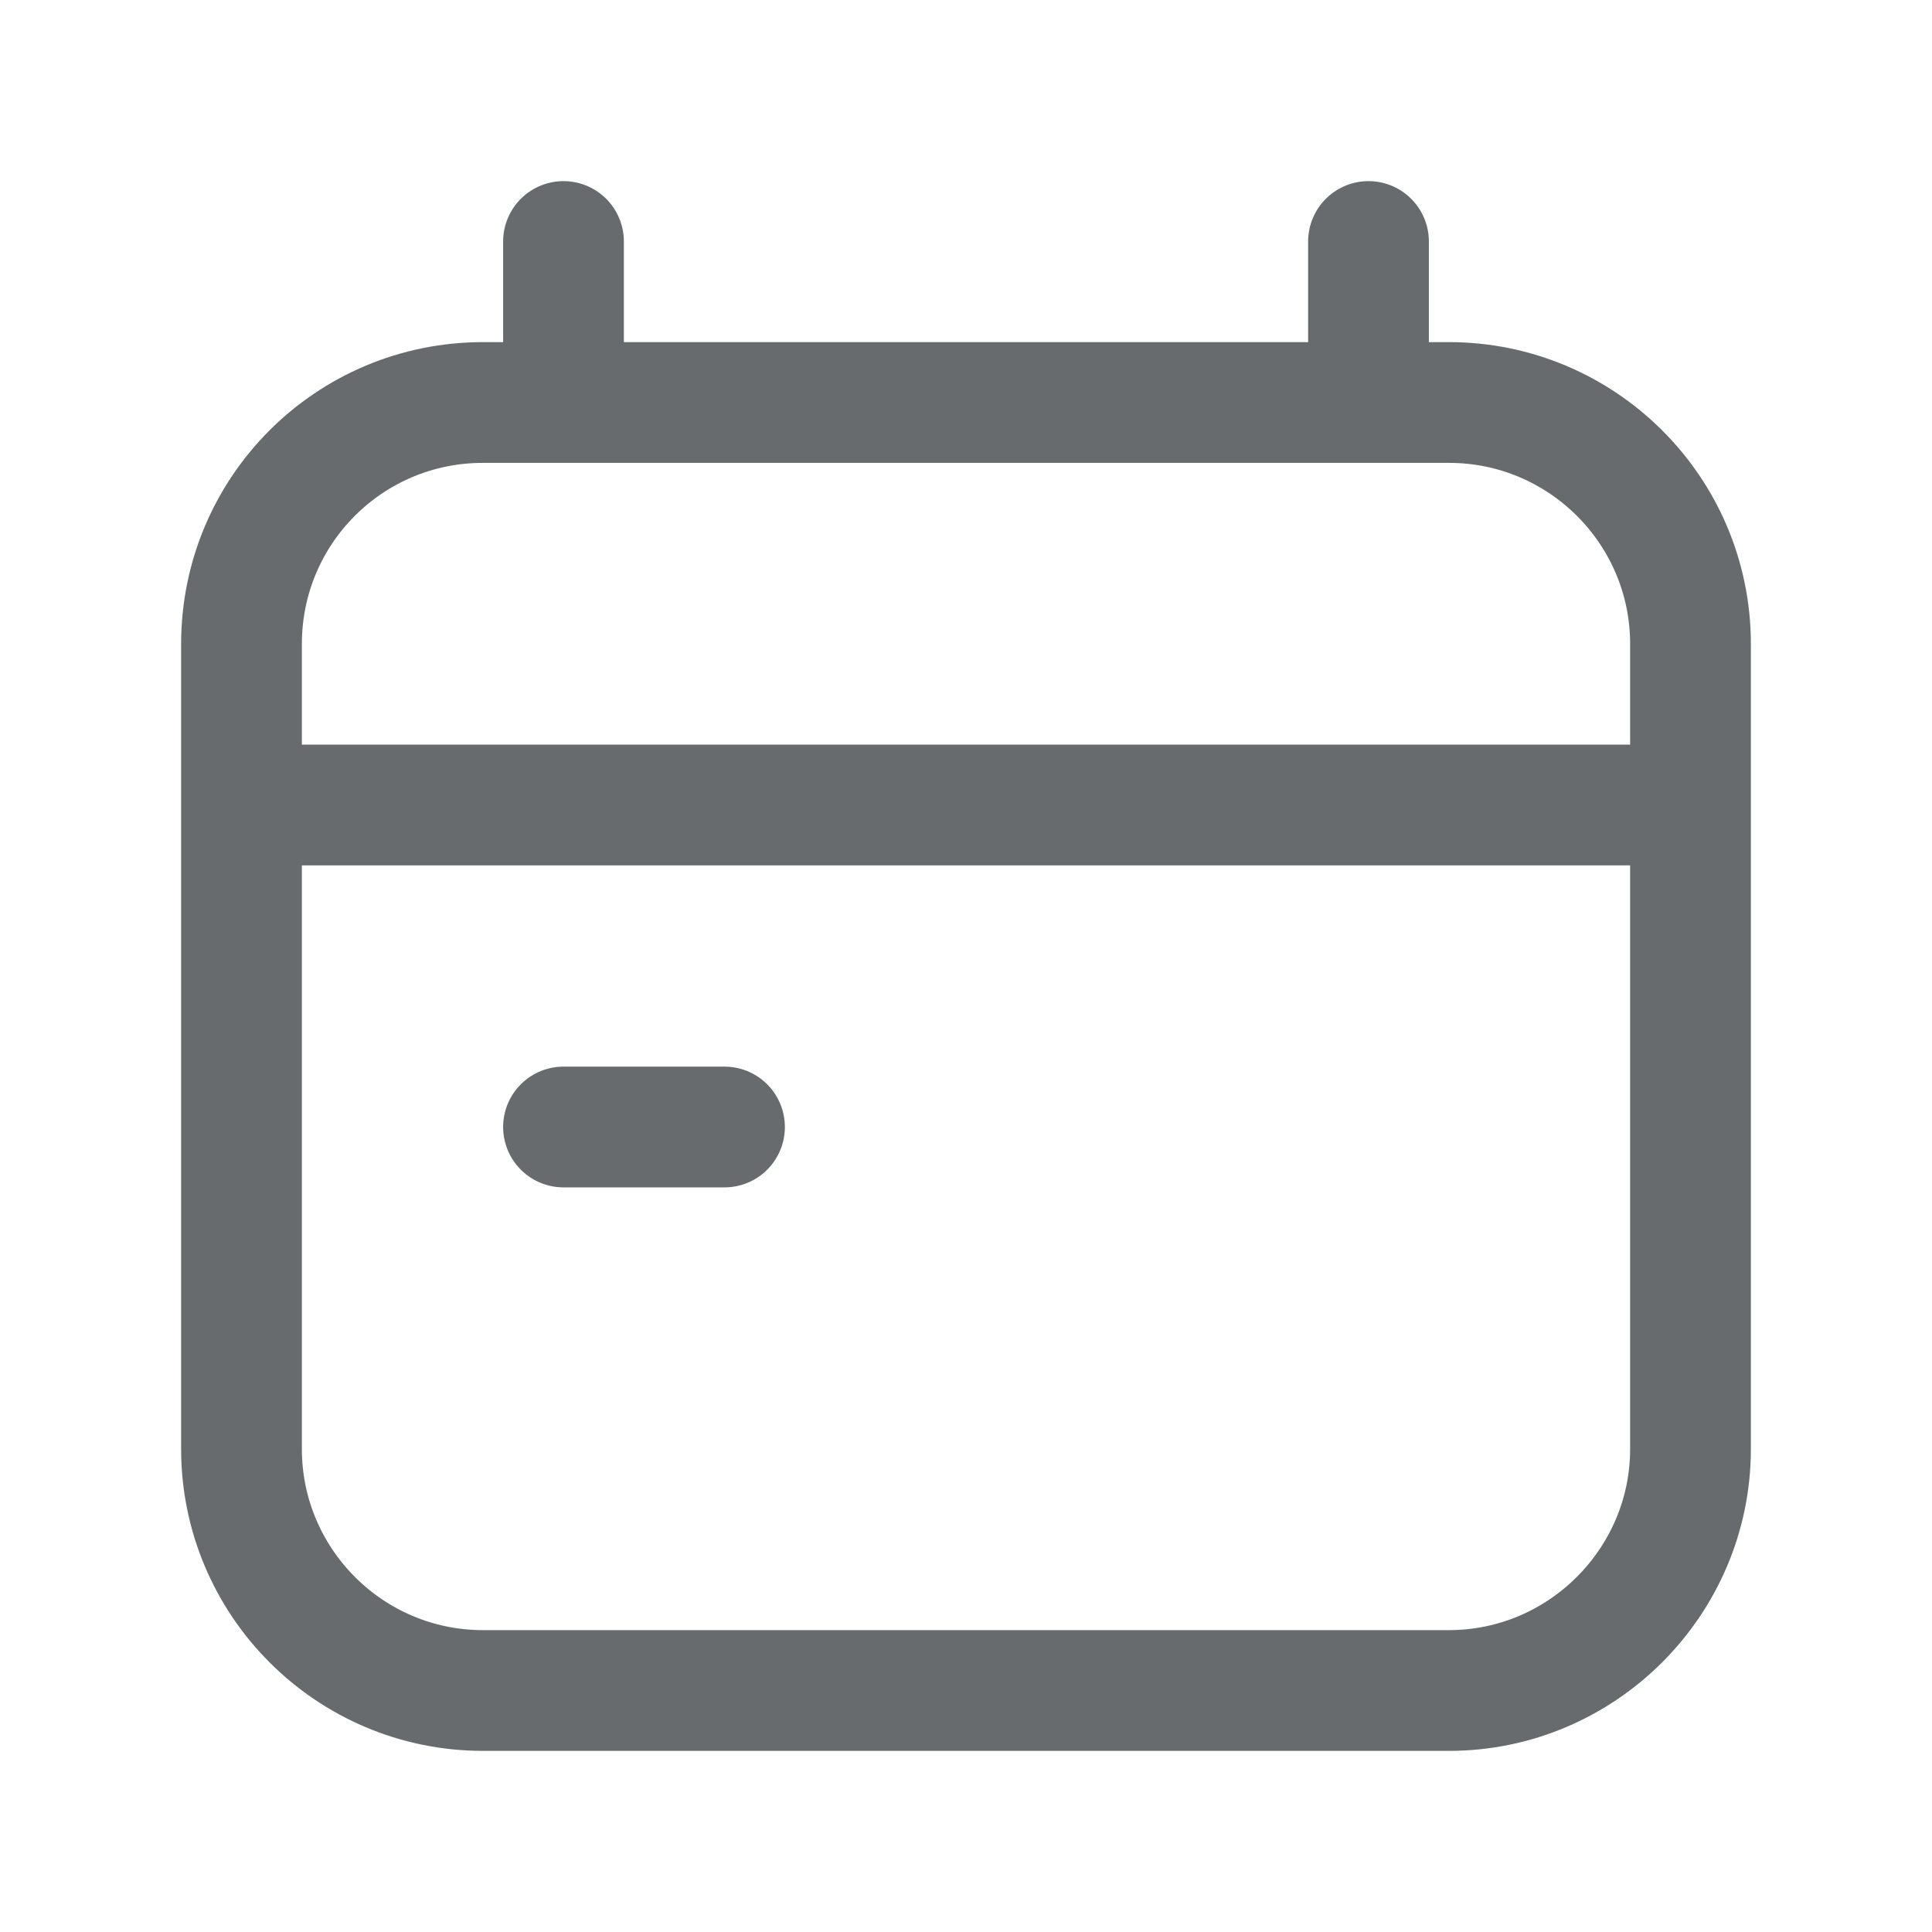
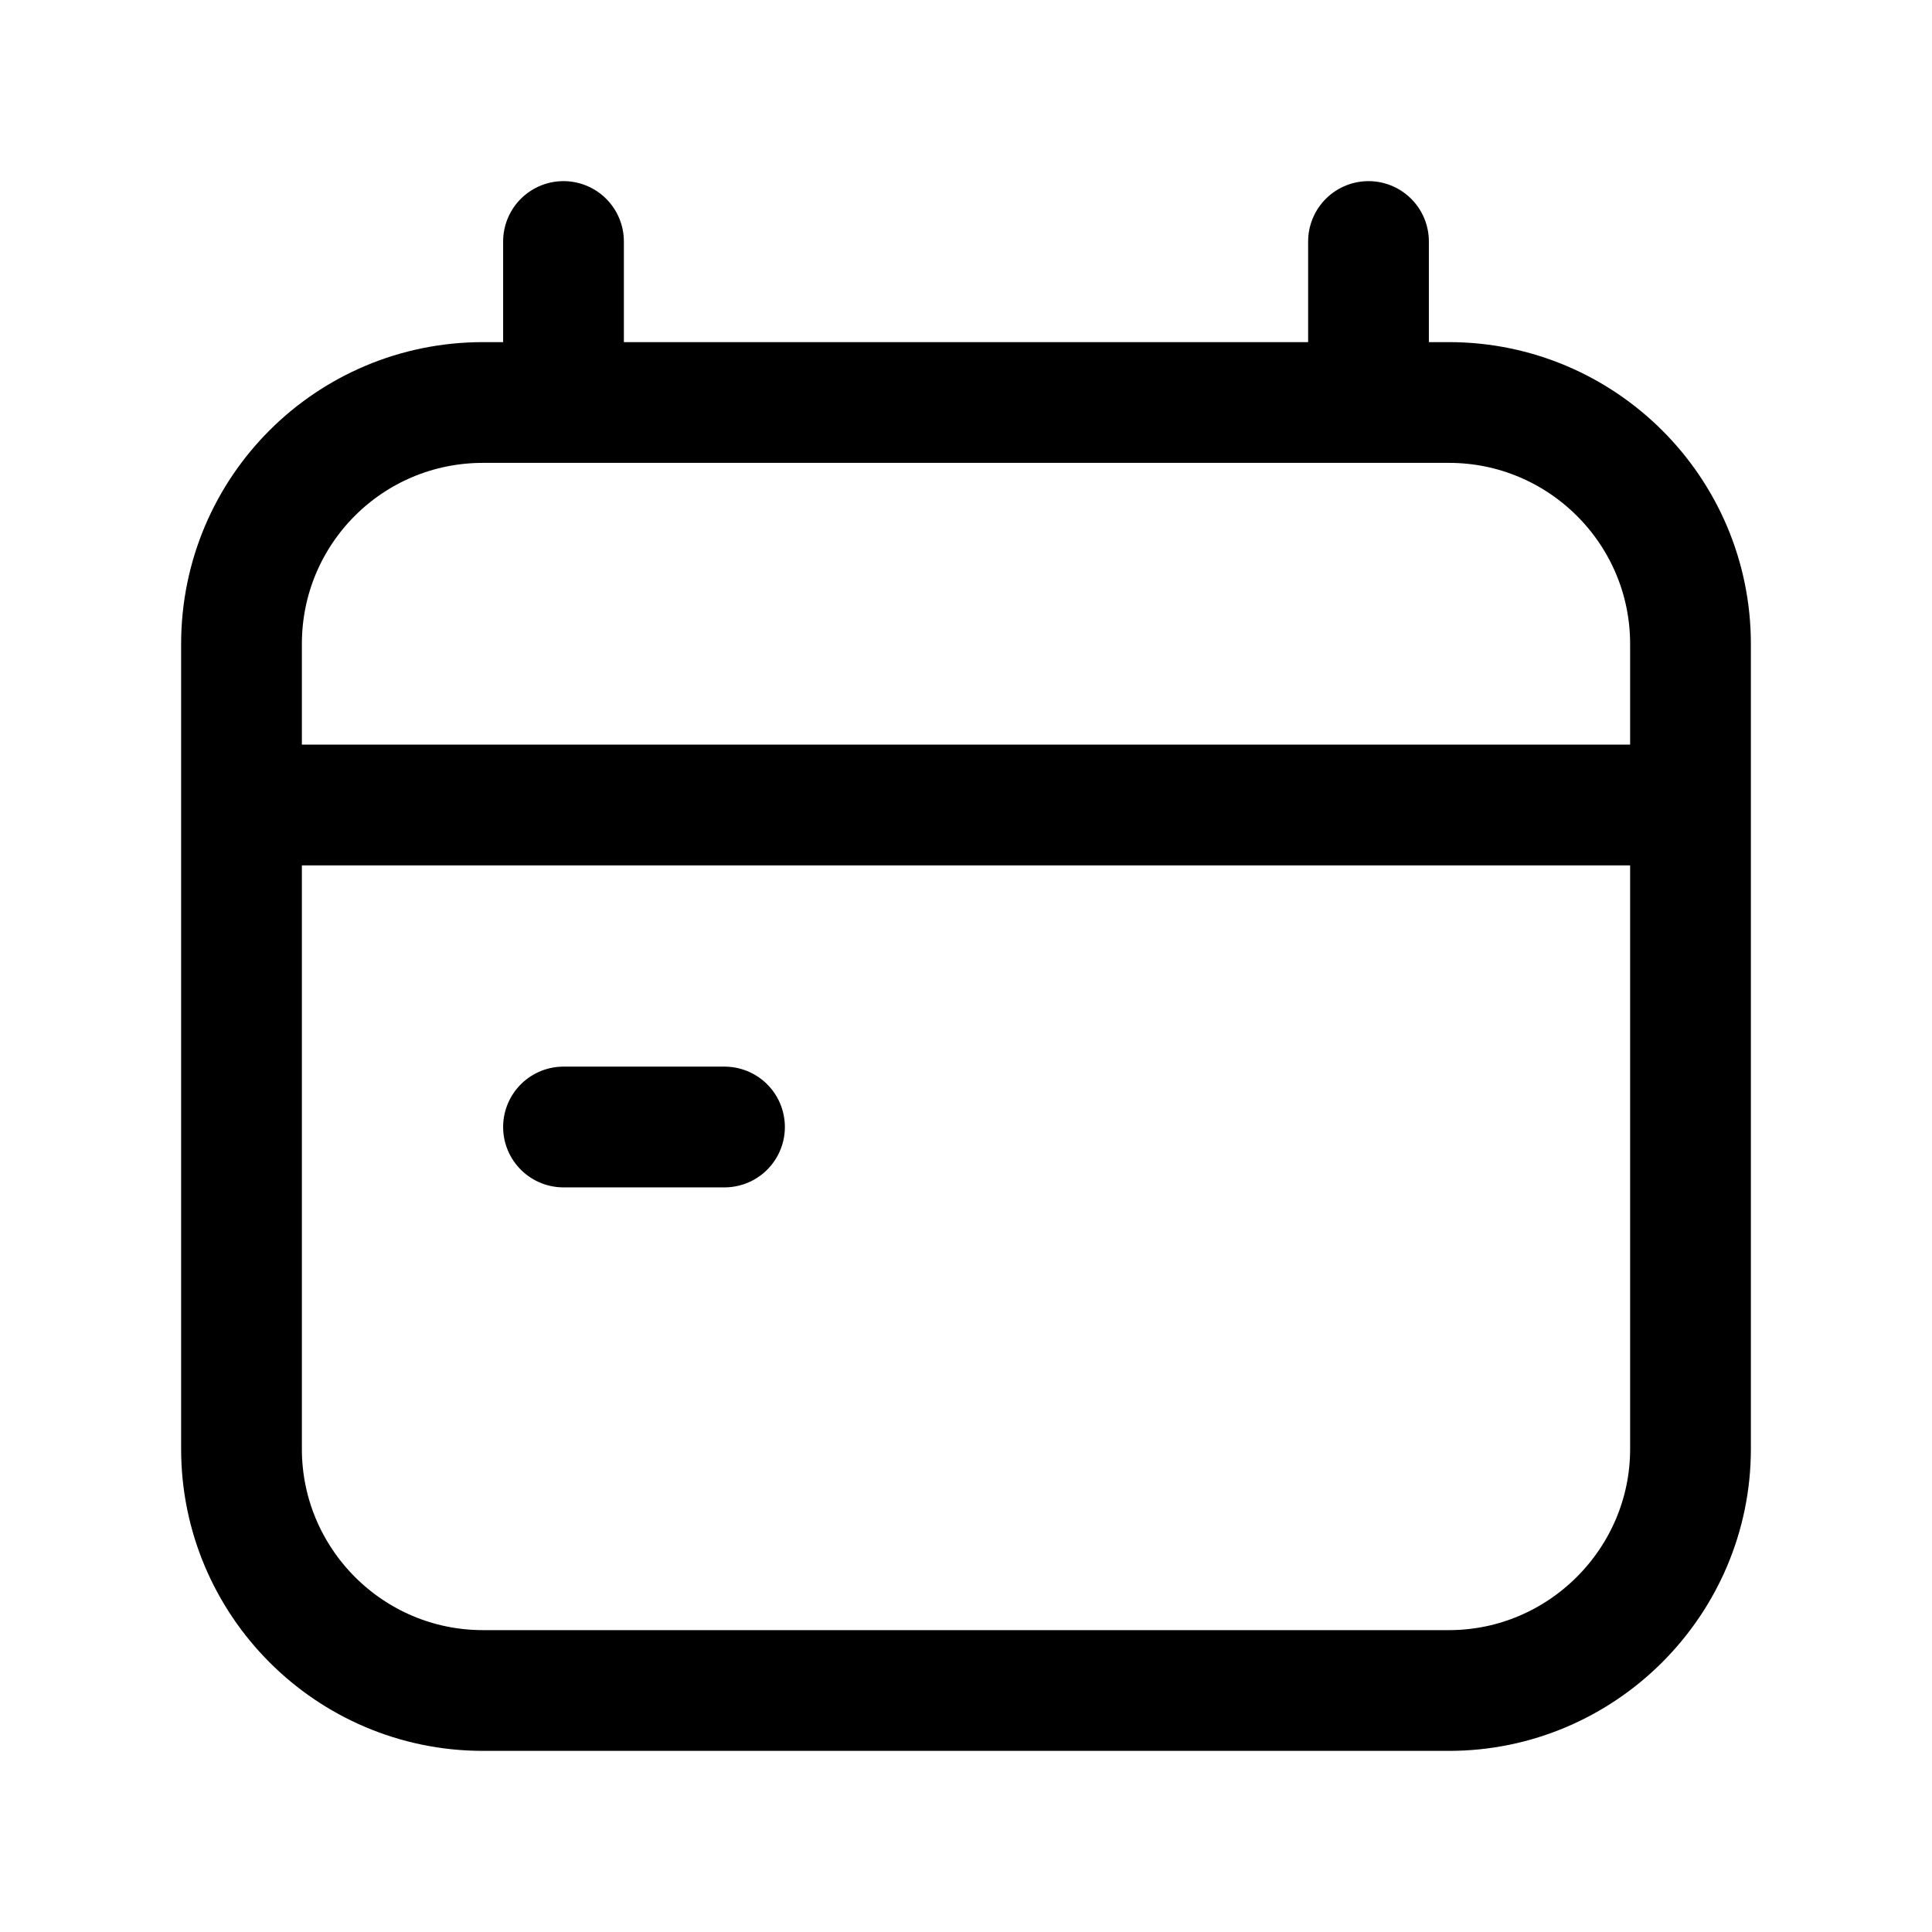
- <svg xmlns="http://www.w3.org/2000/svg" width="24" height="24" viewBox="0 0 24 24" fill="none">
+ <svg xmlns="http://www.w3.org/2000/svg" width="24" height="24" stroke="currentColor" viewBox="0 0 24 24" fill="none">
  <defs />
-   <path id="icon" d="M6 21C4.34 21 3 19.65 3 18L3 10L3 8C3 6.34 4.34 5 6 5L7 5L17 5L18 5C19.65 5 21 6.34 21 8L21 10L21 18C21 19.65 19.65 21 18 21L6 21ZM7 5L7 3M17 5L17 3M3 10L21 10M7 14L9 14" stroke="#686B6E" stroke-opacity="1" stroke-width="1.5" stroke-linecap="round" />
+   <path id="icon" d="M6 21C4.34 21 3 19.65 3 18L3 10L3 8C3 6.34 4.34 5 6 5L7 5L17 5L18 5C19.65 5 21 6.34 21 8L21 10L21 18C21 19.65 19.65 21 18 21L6 21ZM7 5L7 3M17 5L17 3M3 10L21 10M7 14L9 14" stroke-opacity="1" stroke-width="1.5" stroke-linecap="round" />
</svg>
